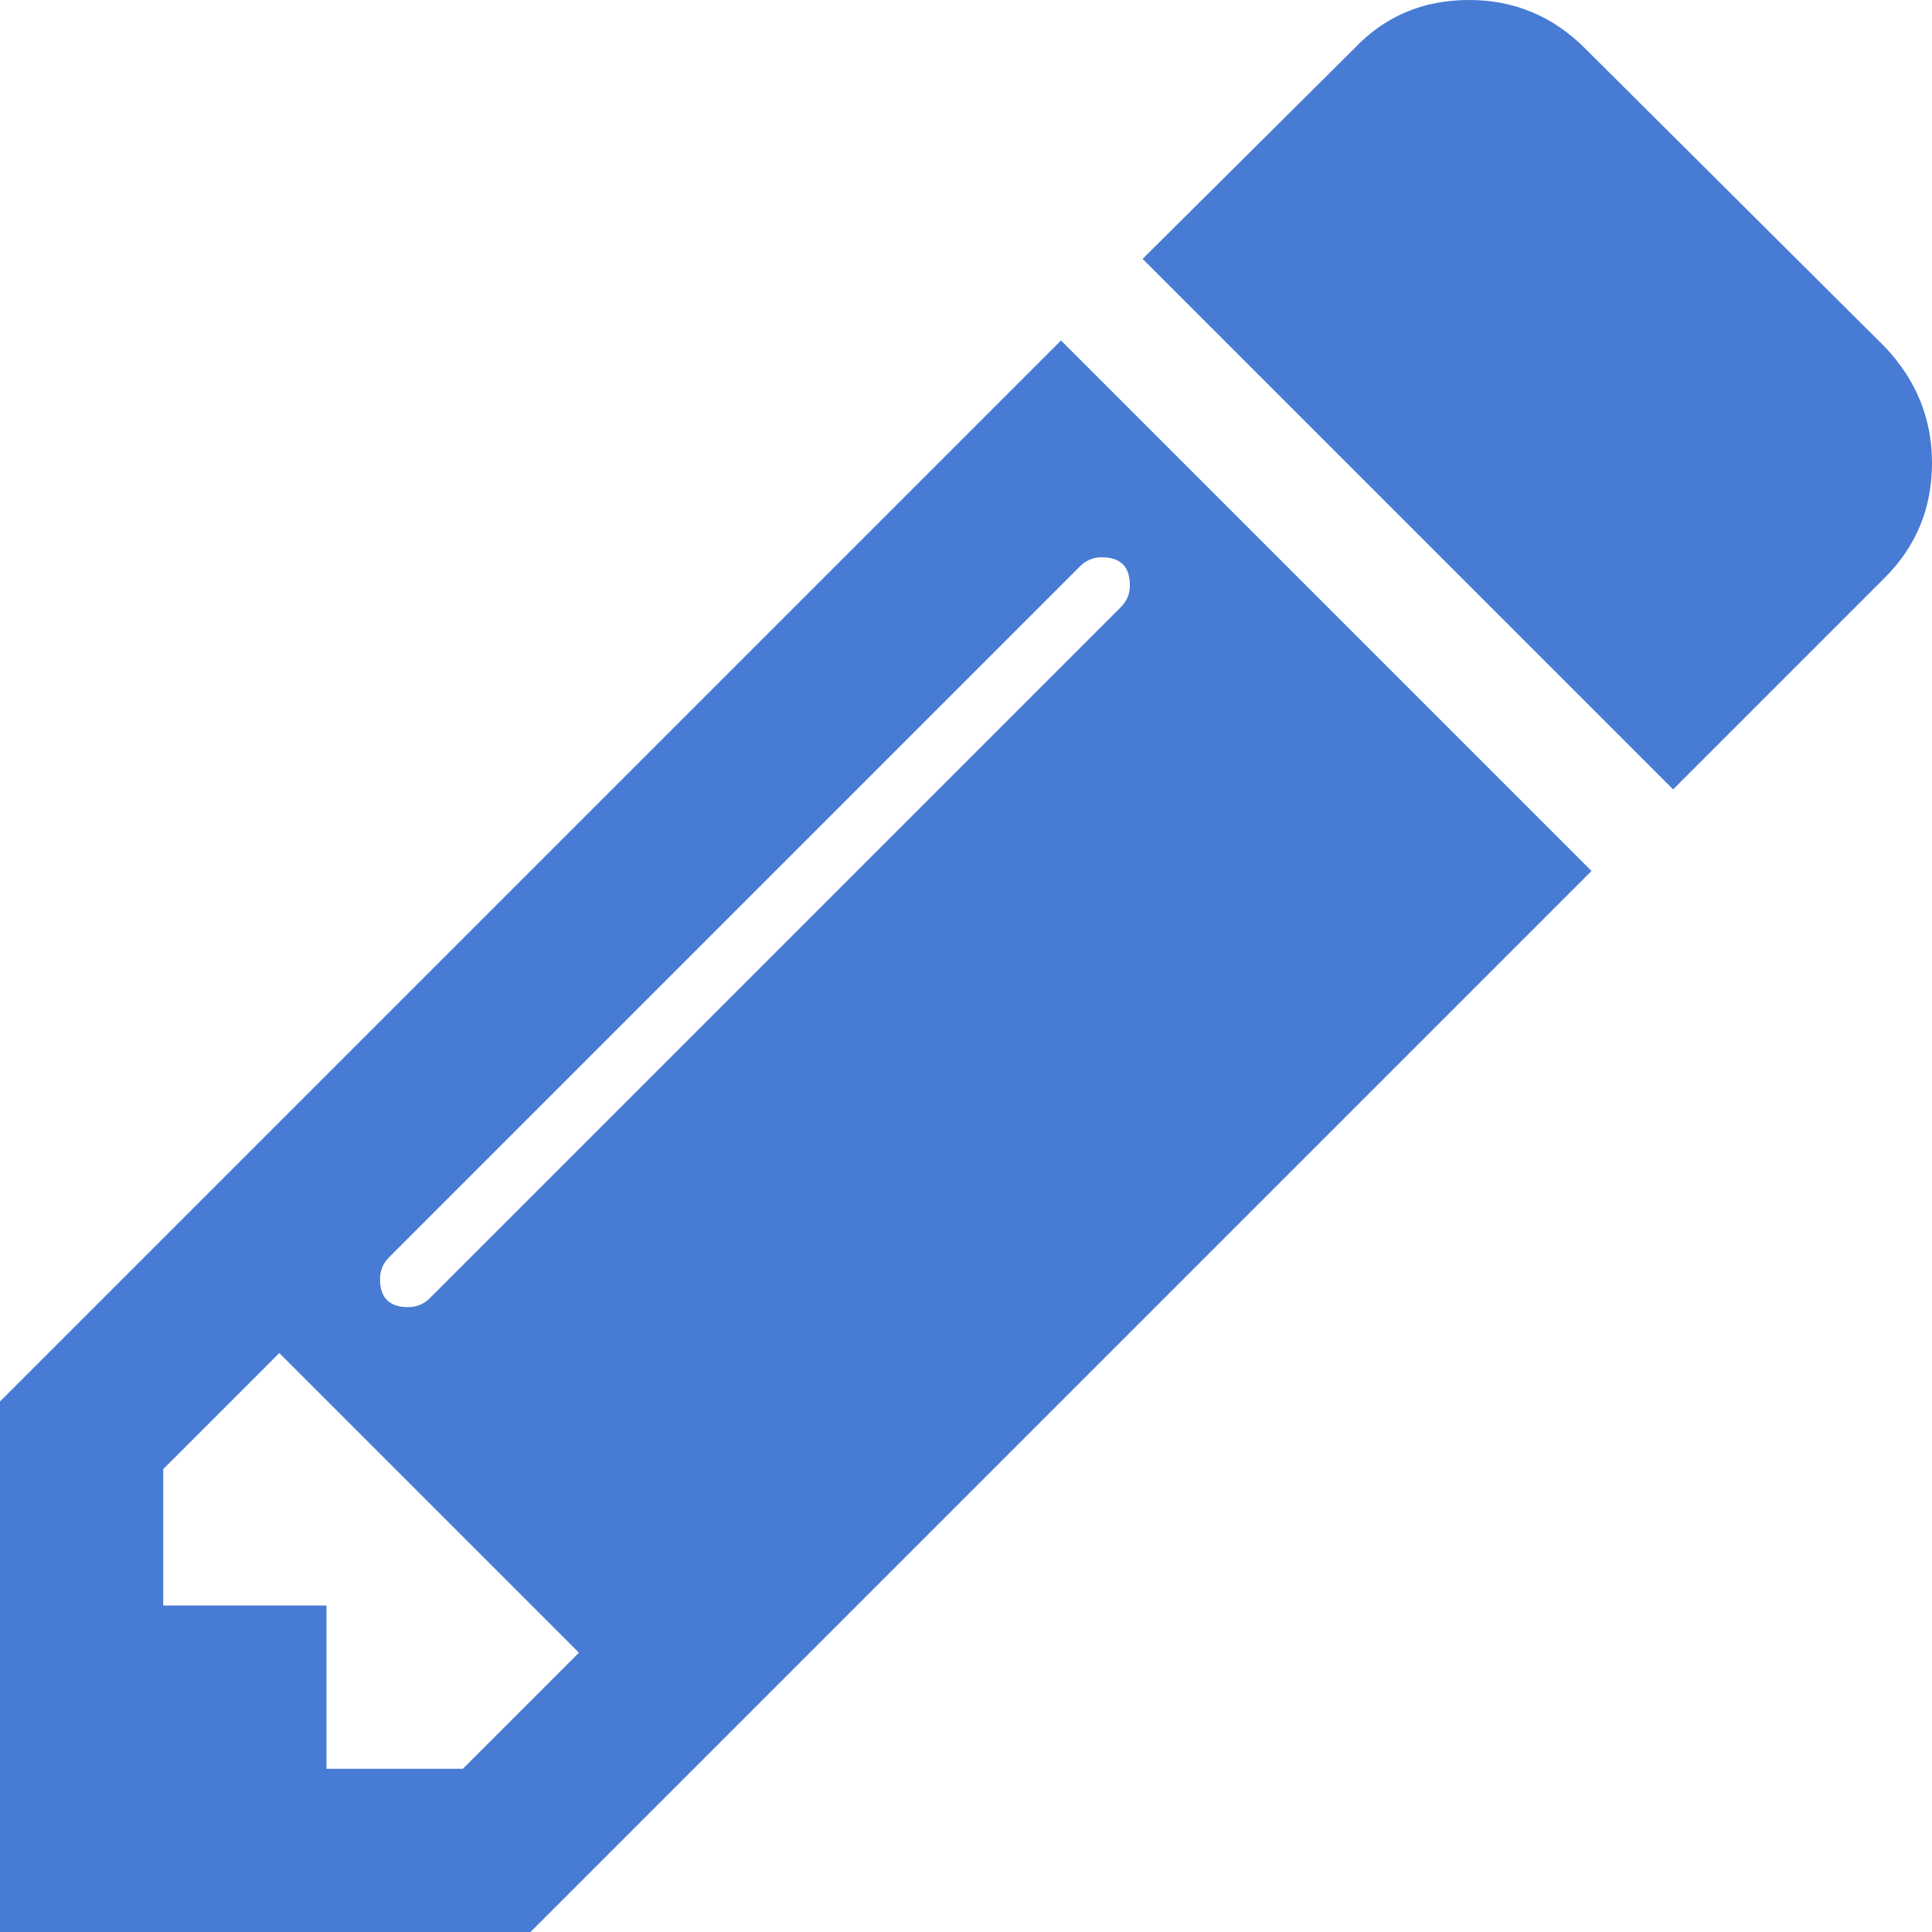
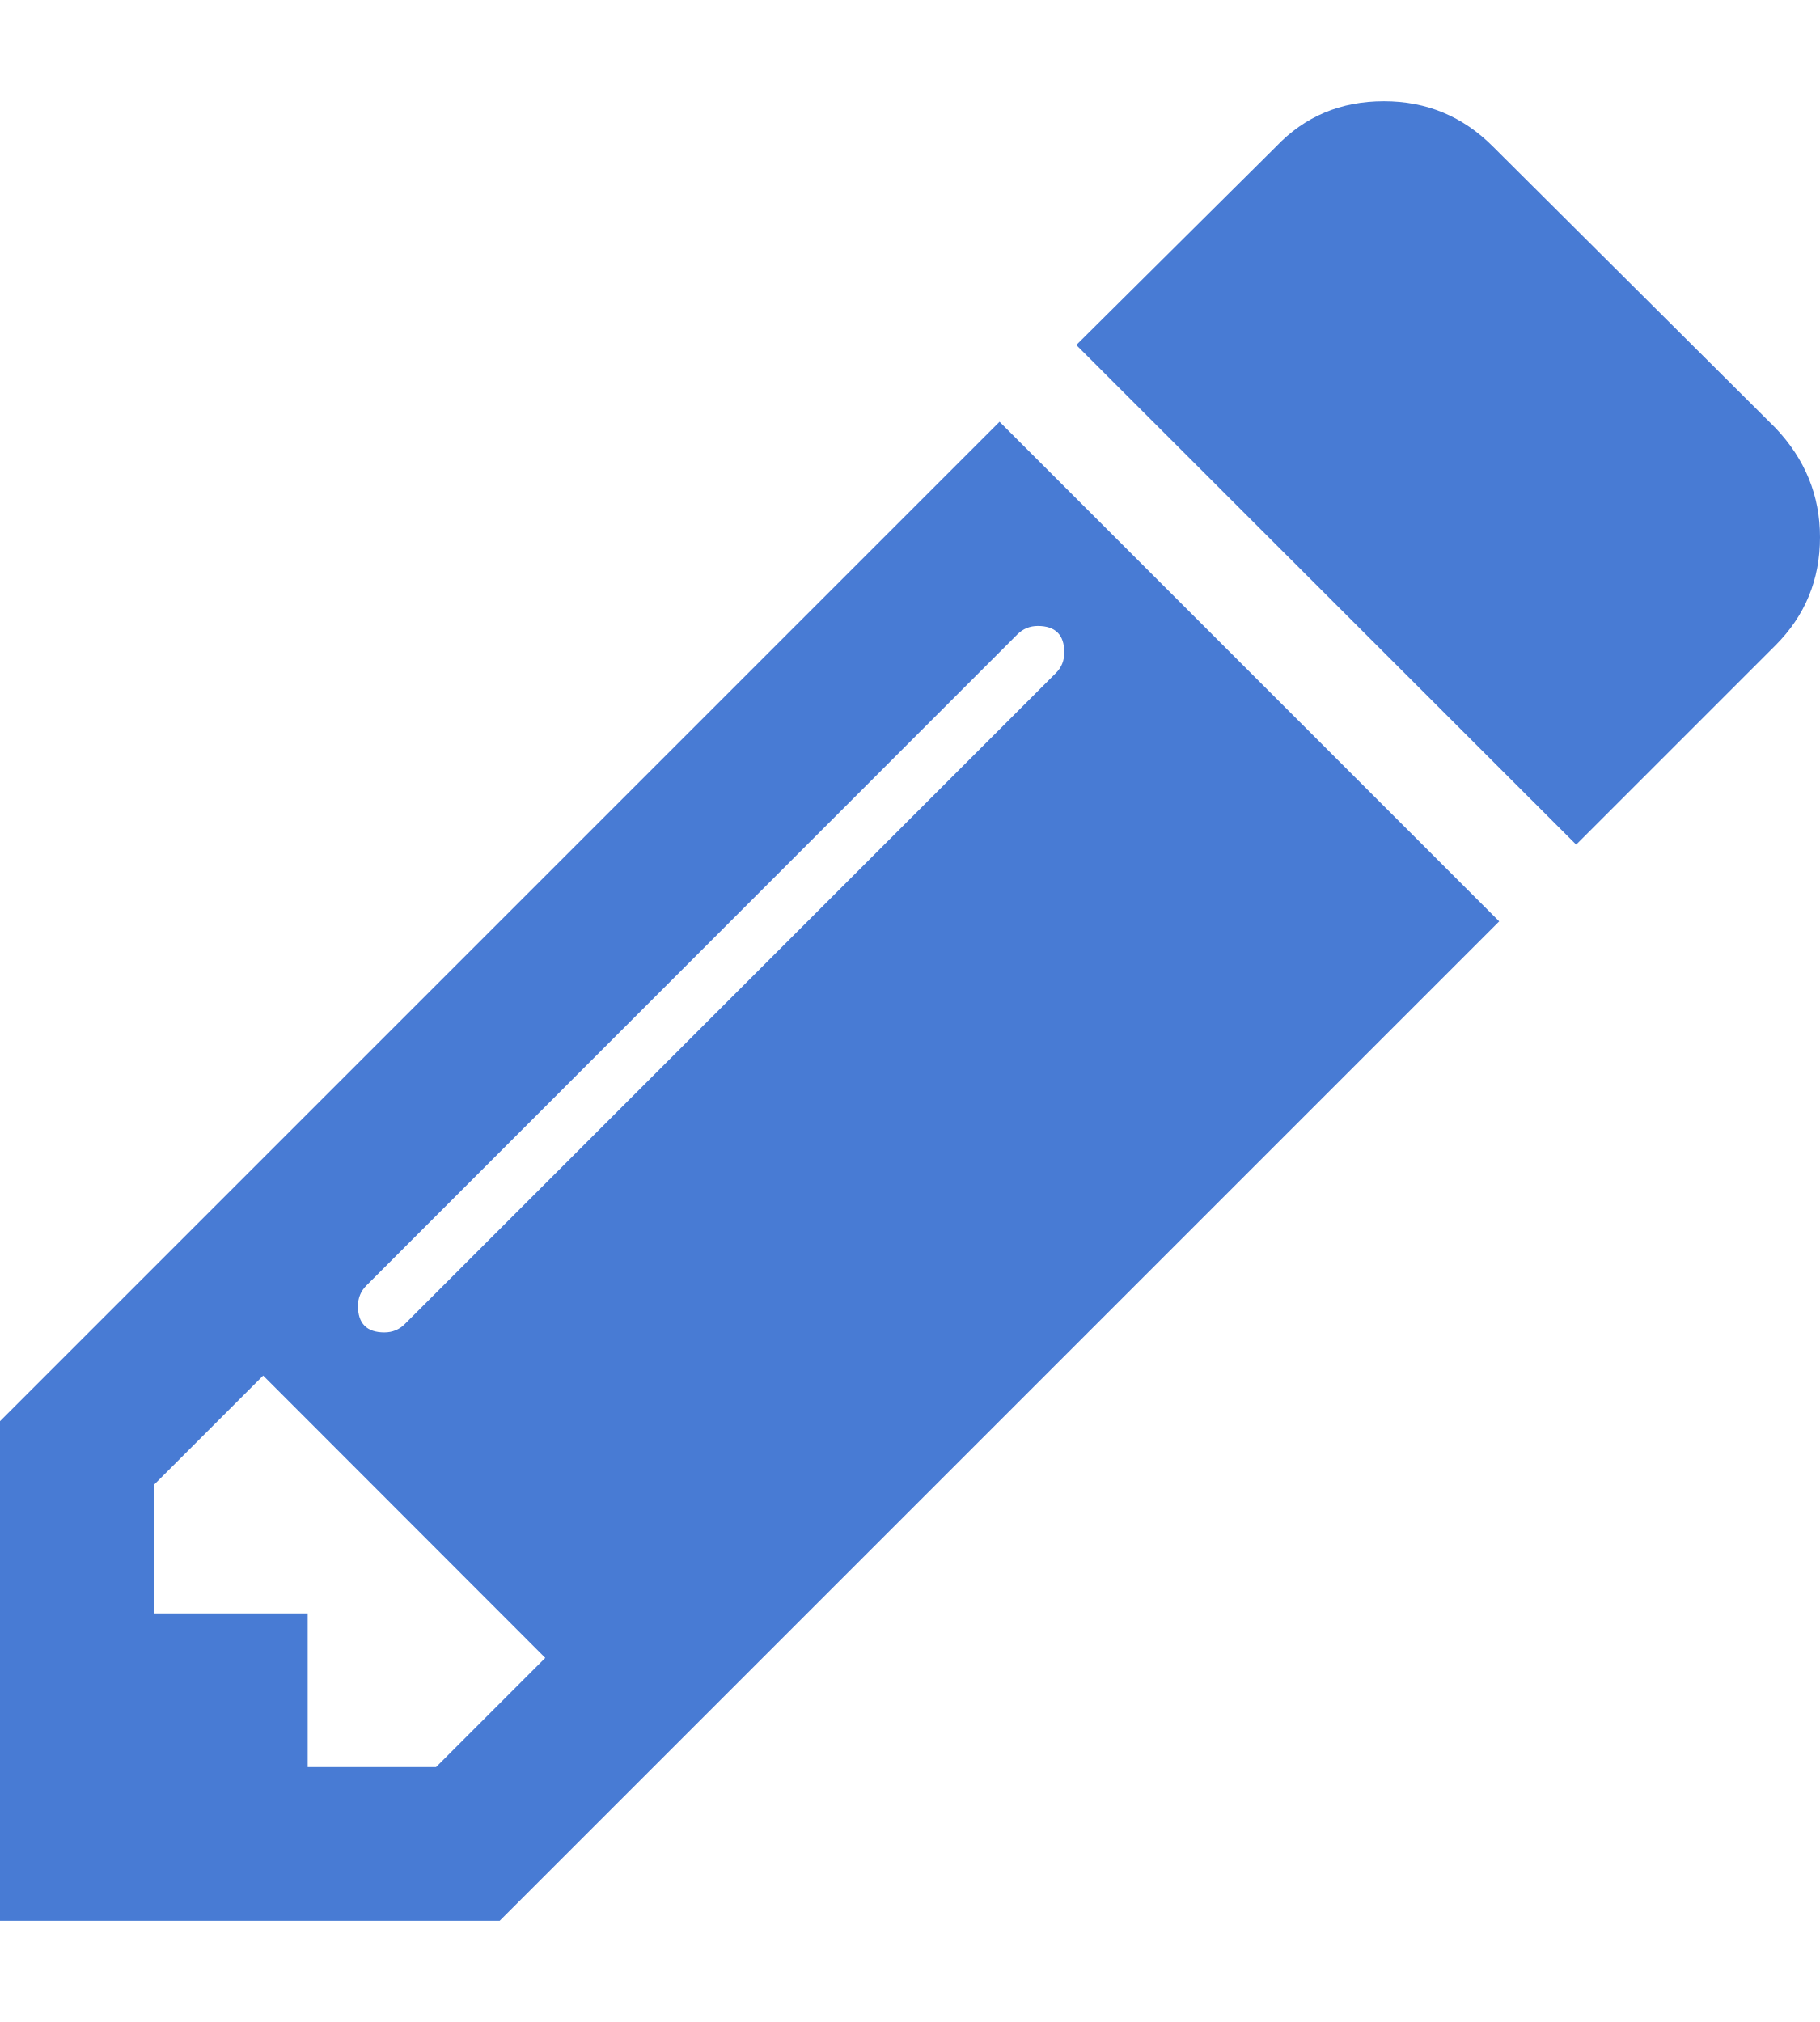
- <svg xmlns="http://www.w3.org/2000/svg" version="1.1" id="Calque_1" x="0px" y="0px" viewBox="0 0 909 909" style="enable-background:new 0 0 909 909;" xml:space="preserve">
+ <svg xmlns="http://www.w3.org/2000/svg" version="1.1" id="Calque_1" x="0px" y="0px" viewBox="0 0 818.1 909" style="enable-background:new 0 0 818.1 909;" xml:space="preserve">
  <style type="text/css">
	.st0{fill:#487BD4;}
</style>
-   <path class="st0" d="M217.8,832.2l54.6-54.6l-141-141l-54.6,54.6v64.2h76.8v76.8H217.8z M531.6,275.4c0-8.8-4.4-13.2-13.2-13.2  c-4,0-7.4,1.4-10.2,4.2L183,591.6c-2.8,2.8-4.2,6.2-4.2,10.2c0,8.8,4.4,13.2,13.2,13.2c4,0,7.4-1.4,10.2-4.2l325.2-325.2  C530.2,282.8,531.6,279.4,531.6,275.4z M499.2,160.2l249.6,249.6L249.6,909H0V659.4L499.2,160.2z M909,217.8  c0,21.2-7.4,39.2-22.2,54l-99.6,99.6L537.6,121.8l99.6-99C651.6,7.6,669.6,0,691.2,0c21.2,0,39.4,7.6,54.6,22.8l141,140.4  C901.6,178.8,909,197,909,217.8z" />
+   <path class="st0" d="M196,794.4l49.1-49.1L118.3,618.4l-49.1,49.1v57.8h69.1v69.1H196z M478.4,293.3c0-7.9-4-11.9-11.9-11.9  c-3.6,0-6.7,1.3-9.2,3.8L164.7,577.9c-2.5,2.5-3.8,5.6-3.8,9.2c0,7.9,4,11.9,11.9,11.9c3.6,0,6.7-1.3,9.2-3.8l292.7-292.7  C477.2,300,478.4,296.9,478.4,293.3z M449.3,189.6l224.6,224.6L224.6,863.5H0V638.9L449.3,189.6z M818.1,241.5  c0,19.1-6.7,35.3-20,48.6l-89.6,89.6L483.8,155.1L573.5,66c13-13.7,29.2-20.5,48.6-20.5c19.1,0,35.5,6.8,49.1,20.5l126.9,126.4  C811.4,206.4,818.1,222.8,818.1,241.5z" />
</svg>
